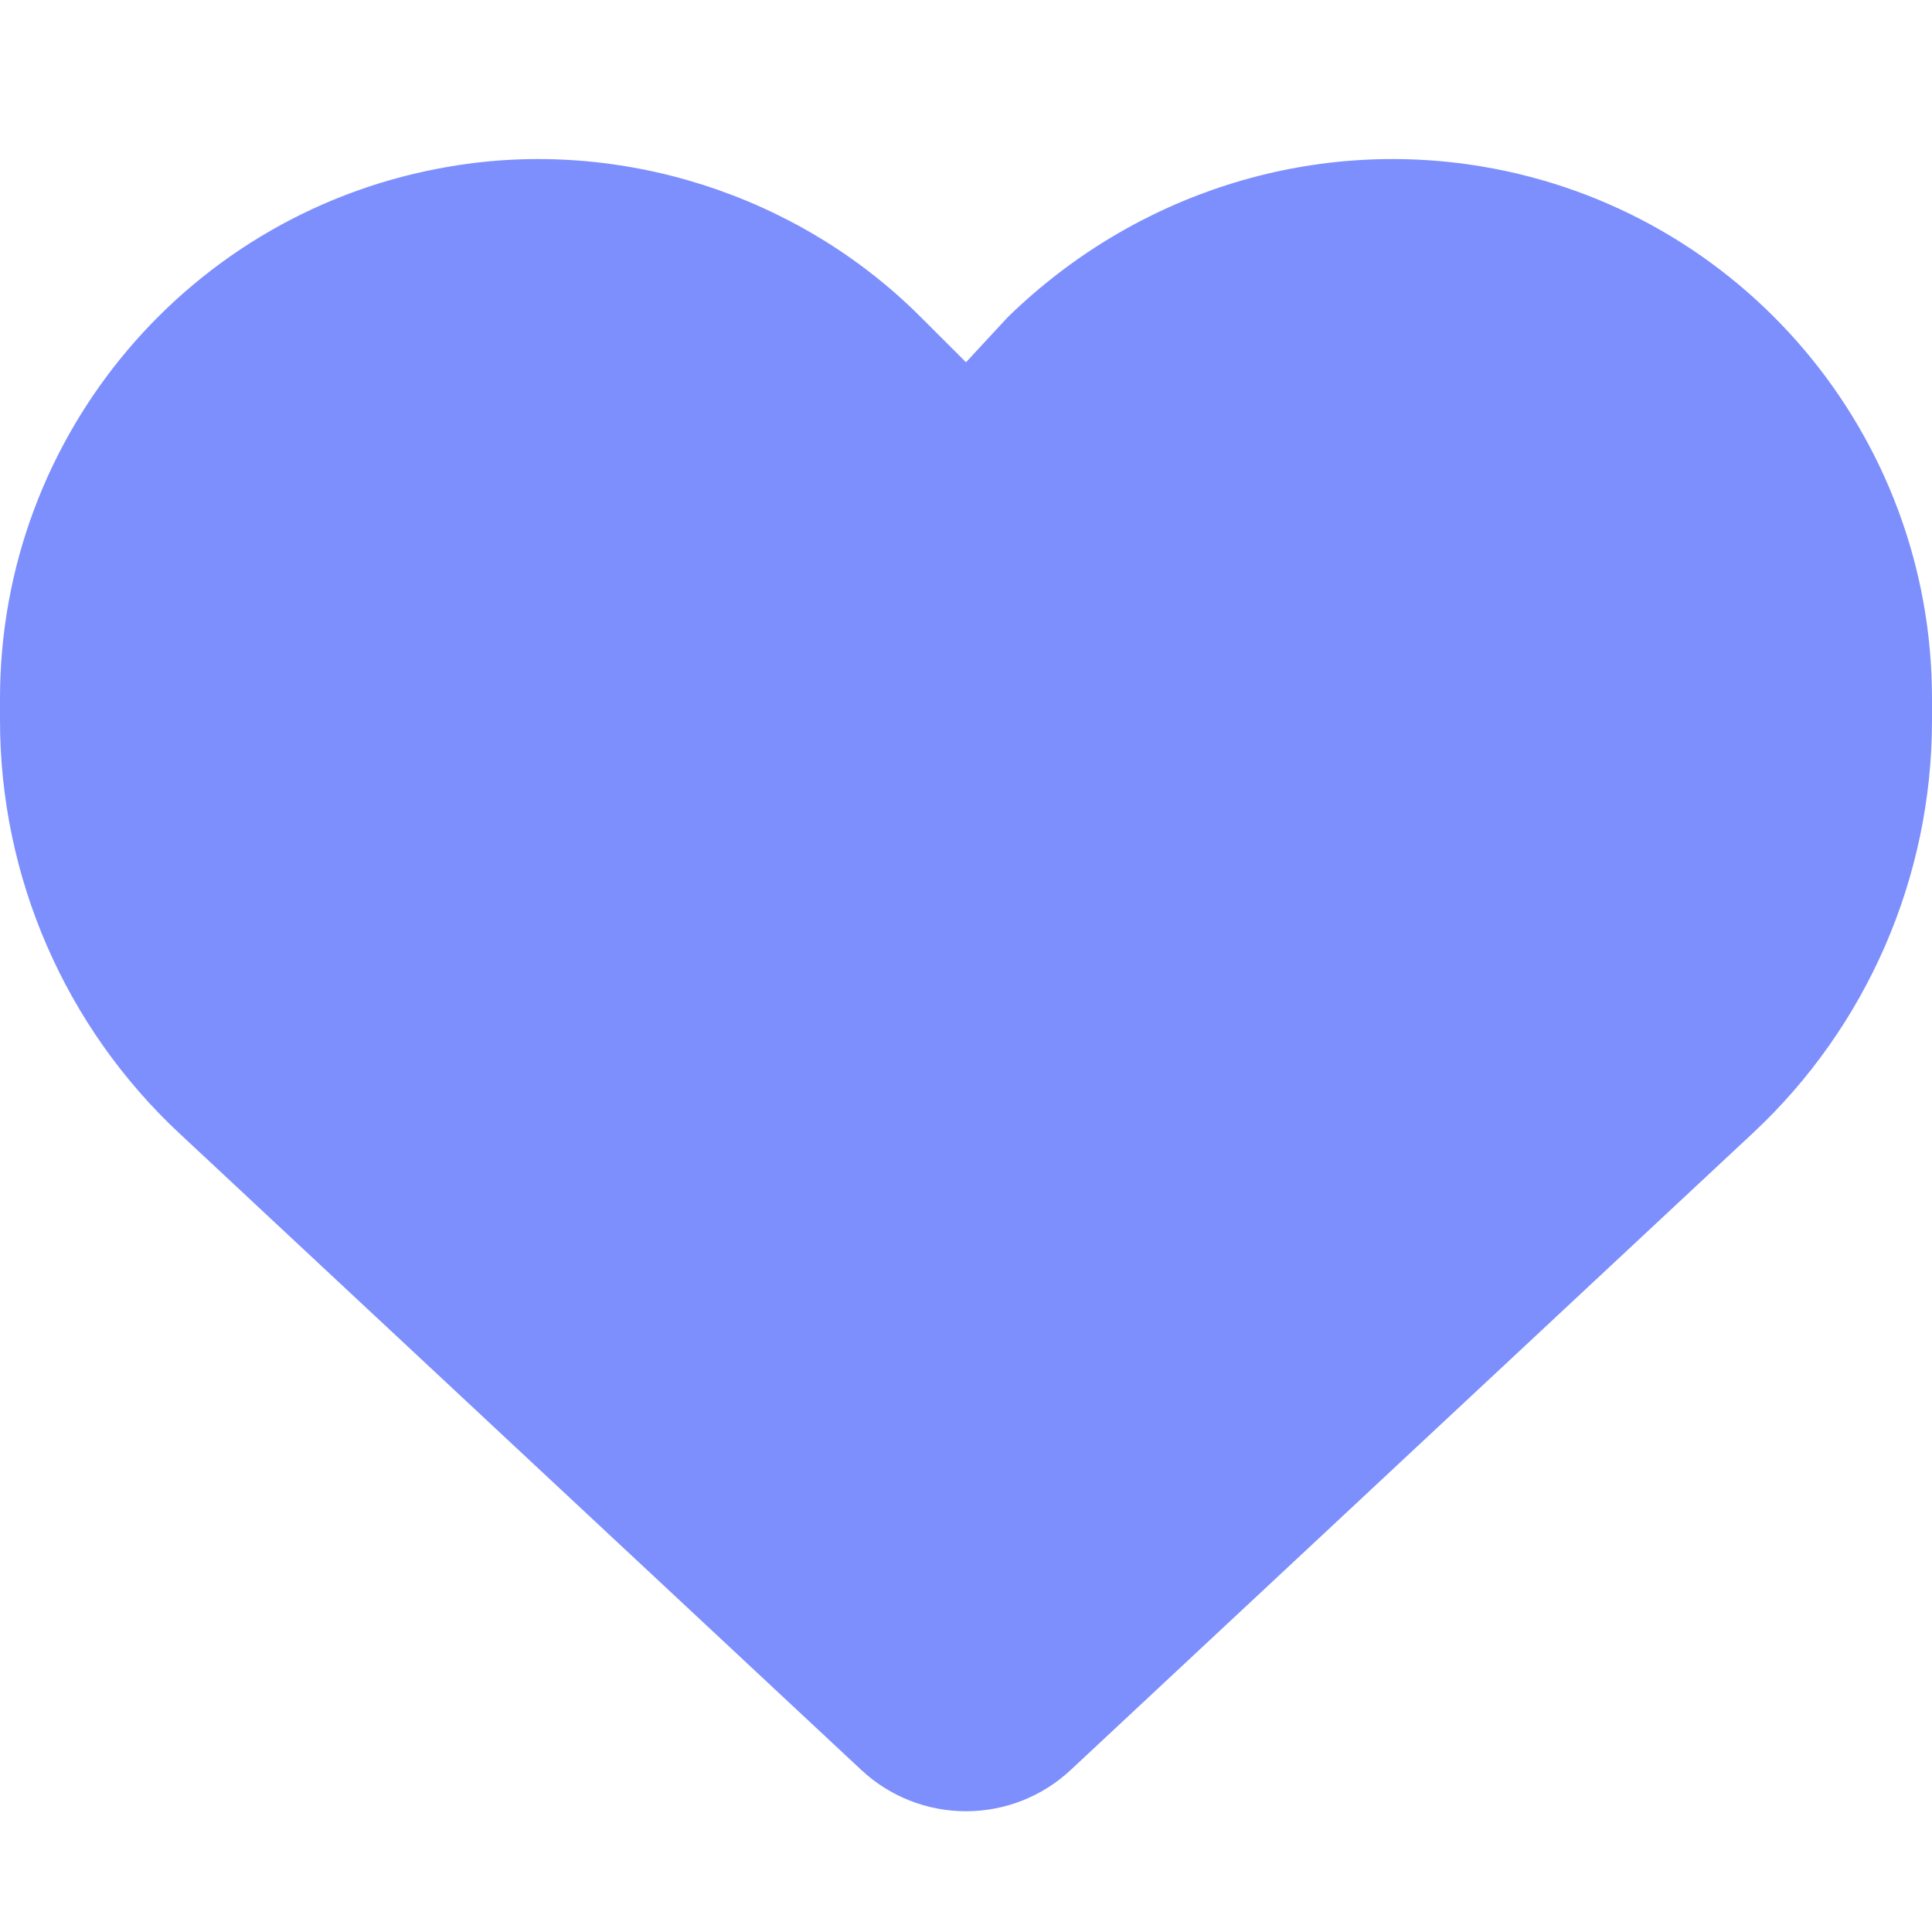
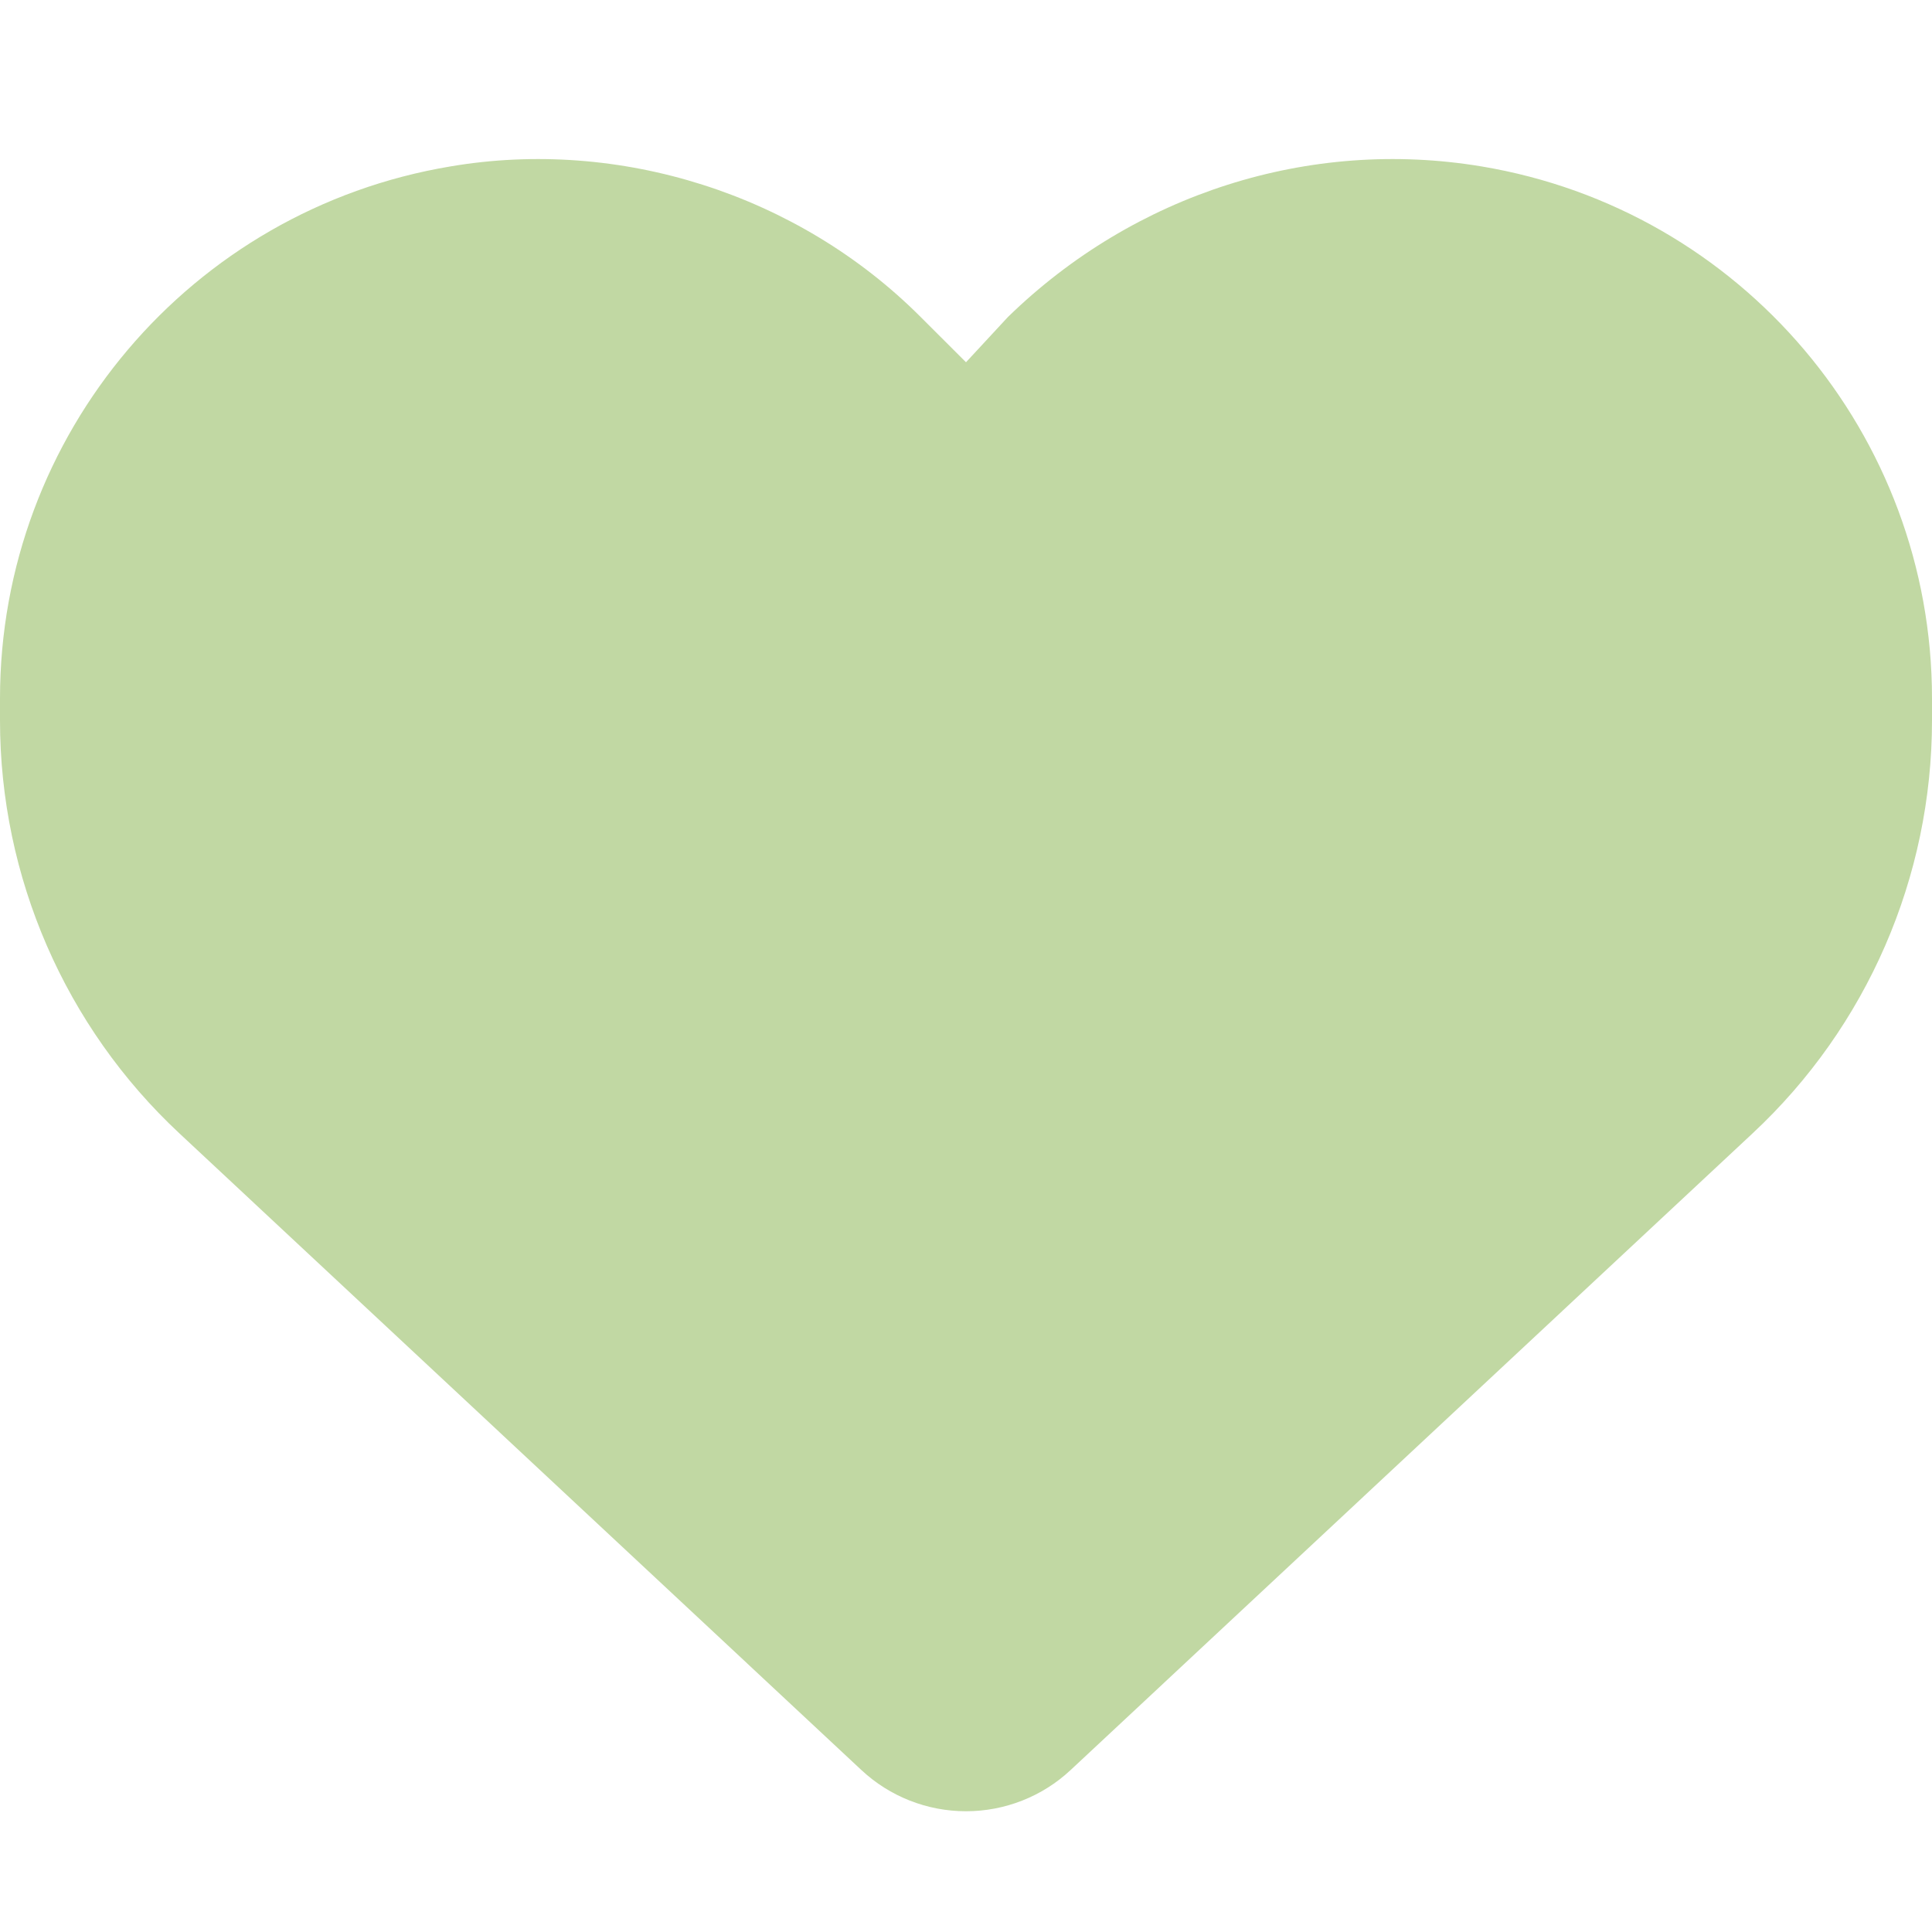
- <svg xmlns="http://www.w3.org/2000/svg" fill="#7d8ffd" viewBox="0 0 512 512">
+ <svg xmlns="http://www.w3.org/2000/svg" fill="#c1d8a3" viewBox="0 0 512 512">
  <path d="M0 190.9V185.1C0 115.2 50.52 55.58 119.4 44.1C164.1 36.51 211.4 51.37 244 84.02L256 96L267.1 84.02C300.6 51.37 347 36.51 392.6 44.1C461.5 55.58 512 115.2 512 185.1V190.9C512 232.4 494.8 272.1 464.4 300.4L283.7 469.1C276.2 476.1 266.3 480 256 480C245.7 480 235.8 476.1 228.3 469.1L47.59 300.4C17.23 272.1 0 232.4 0 190.9L0 190.9z" />
</svg>
